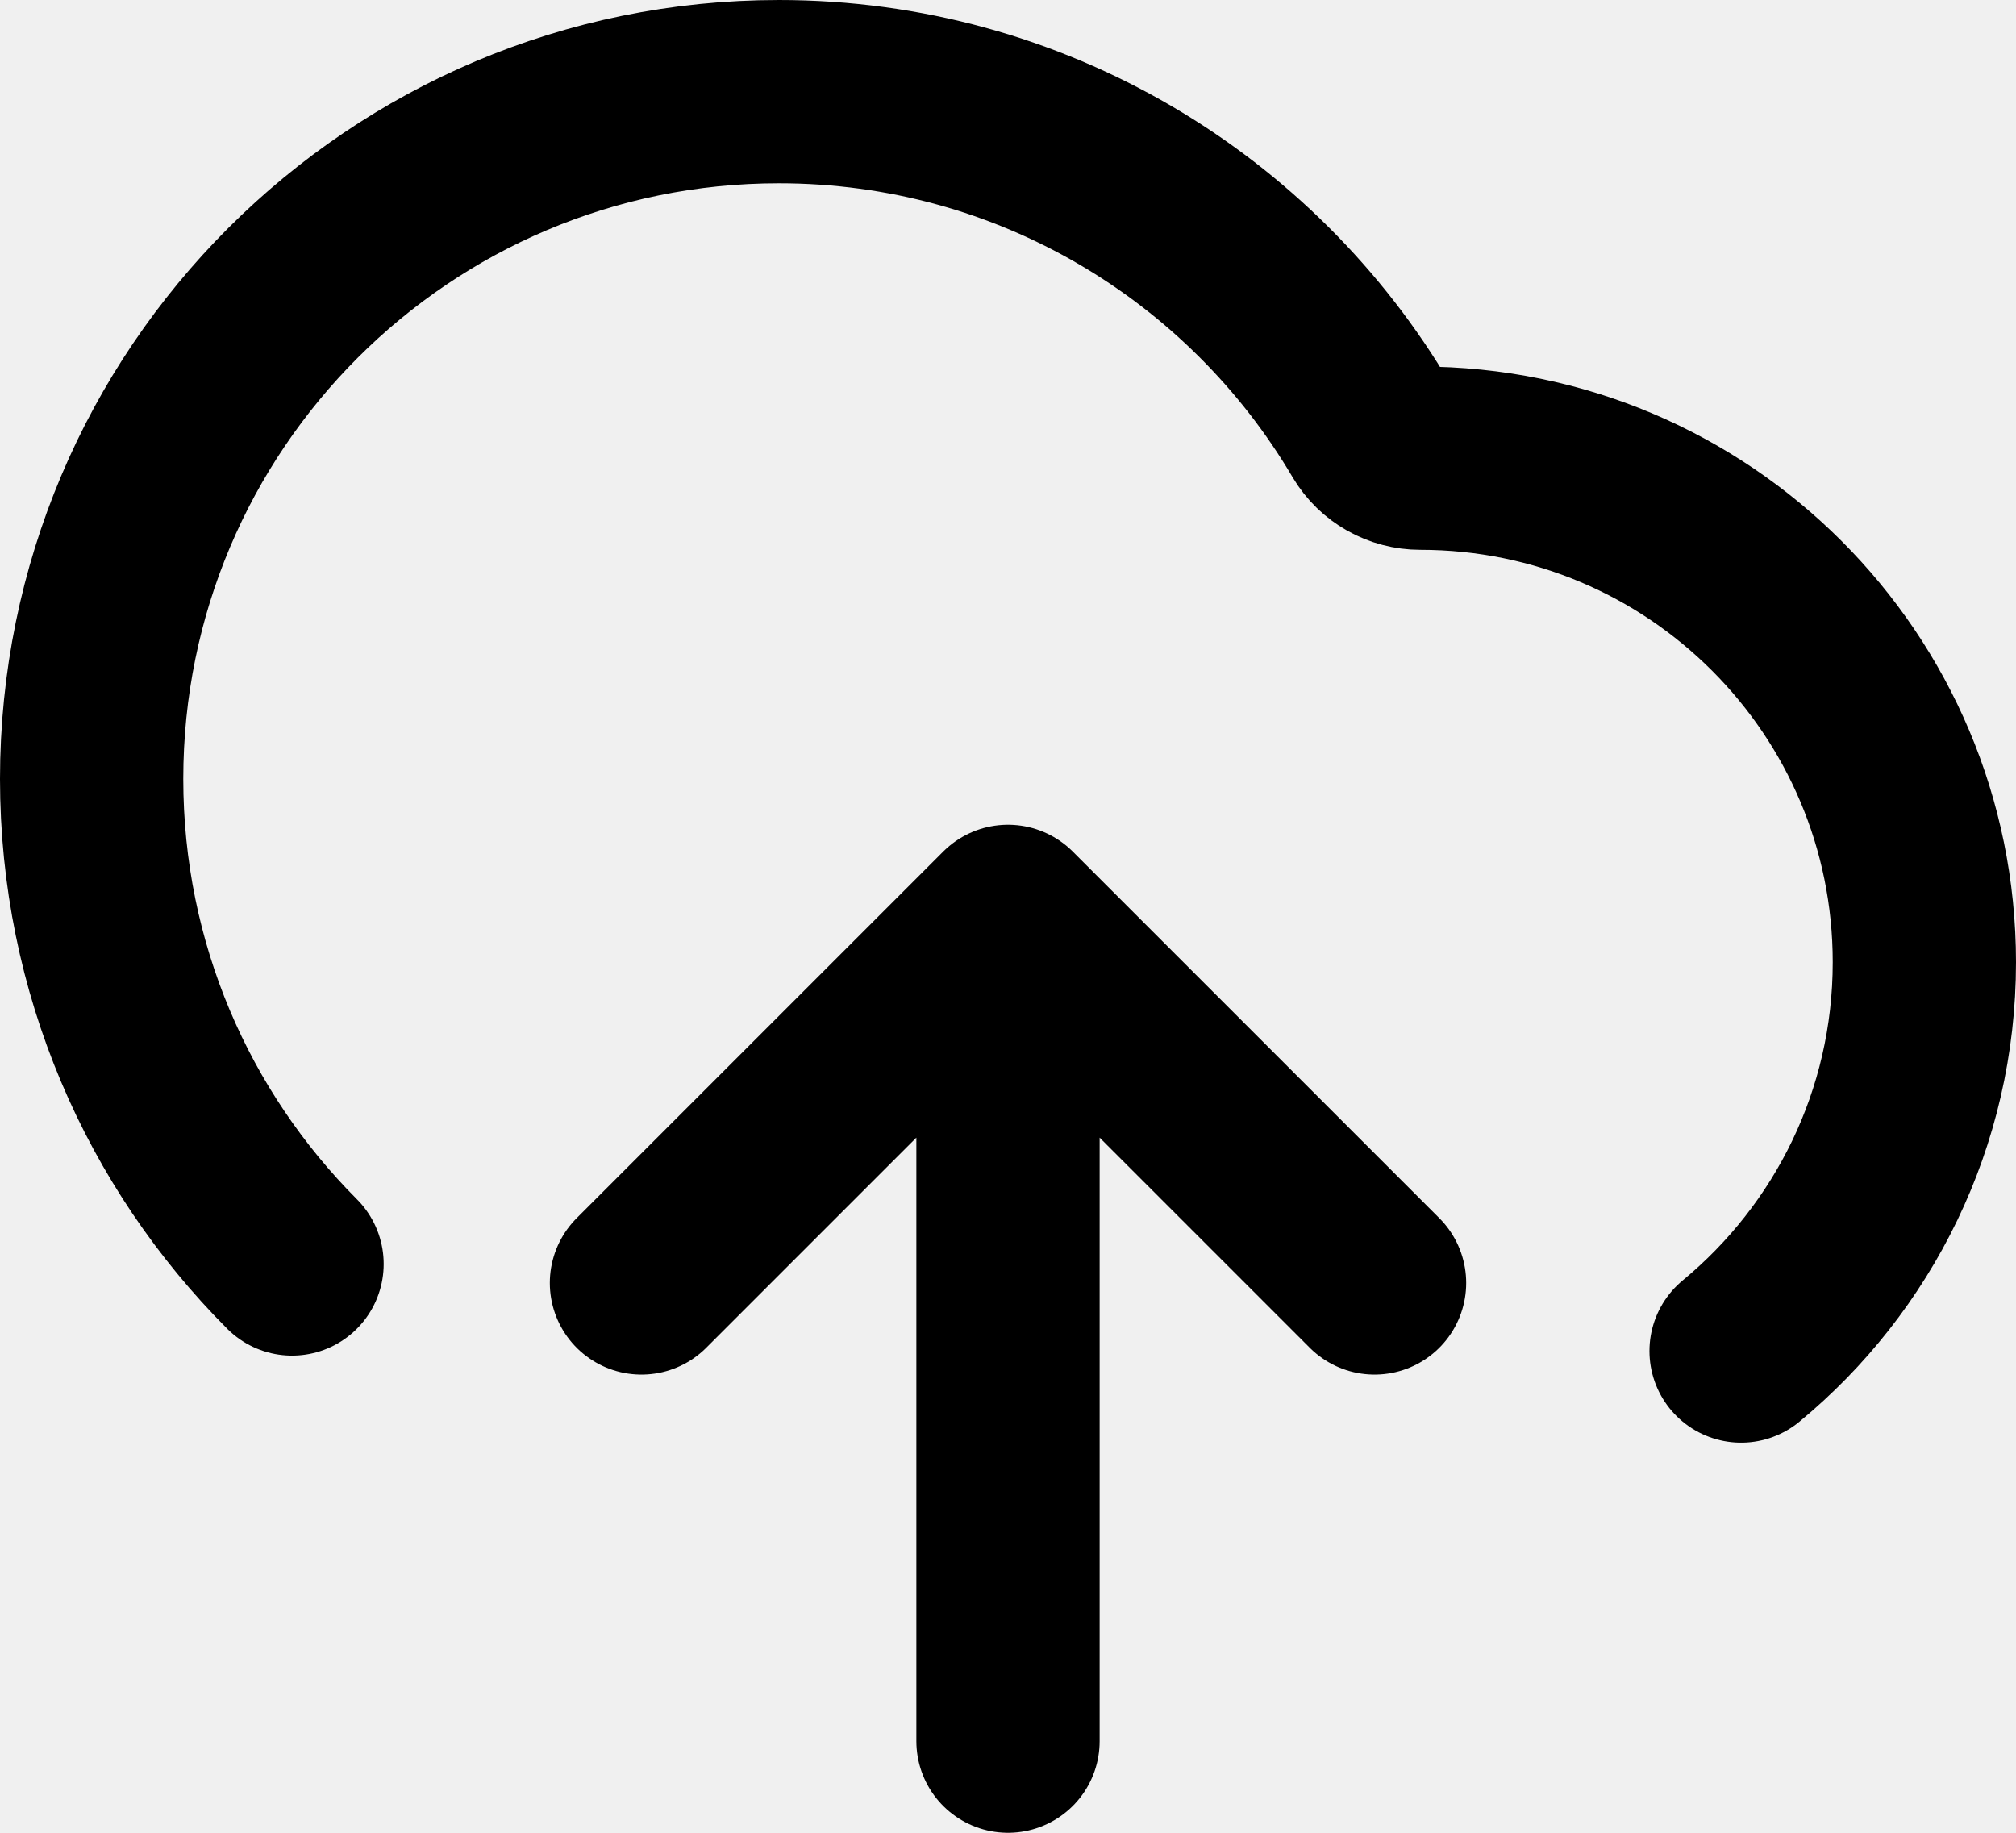
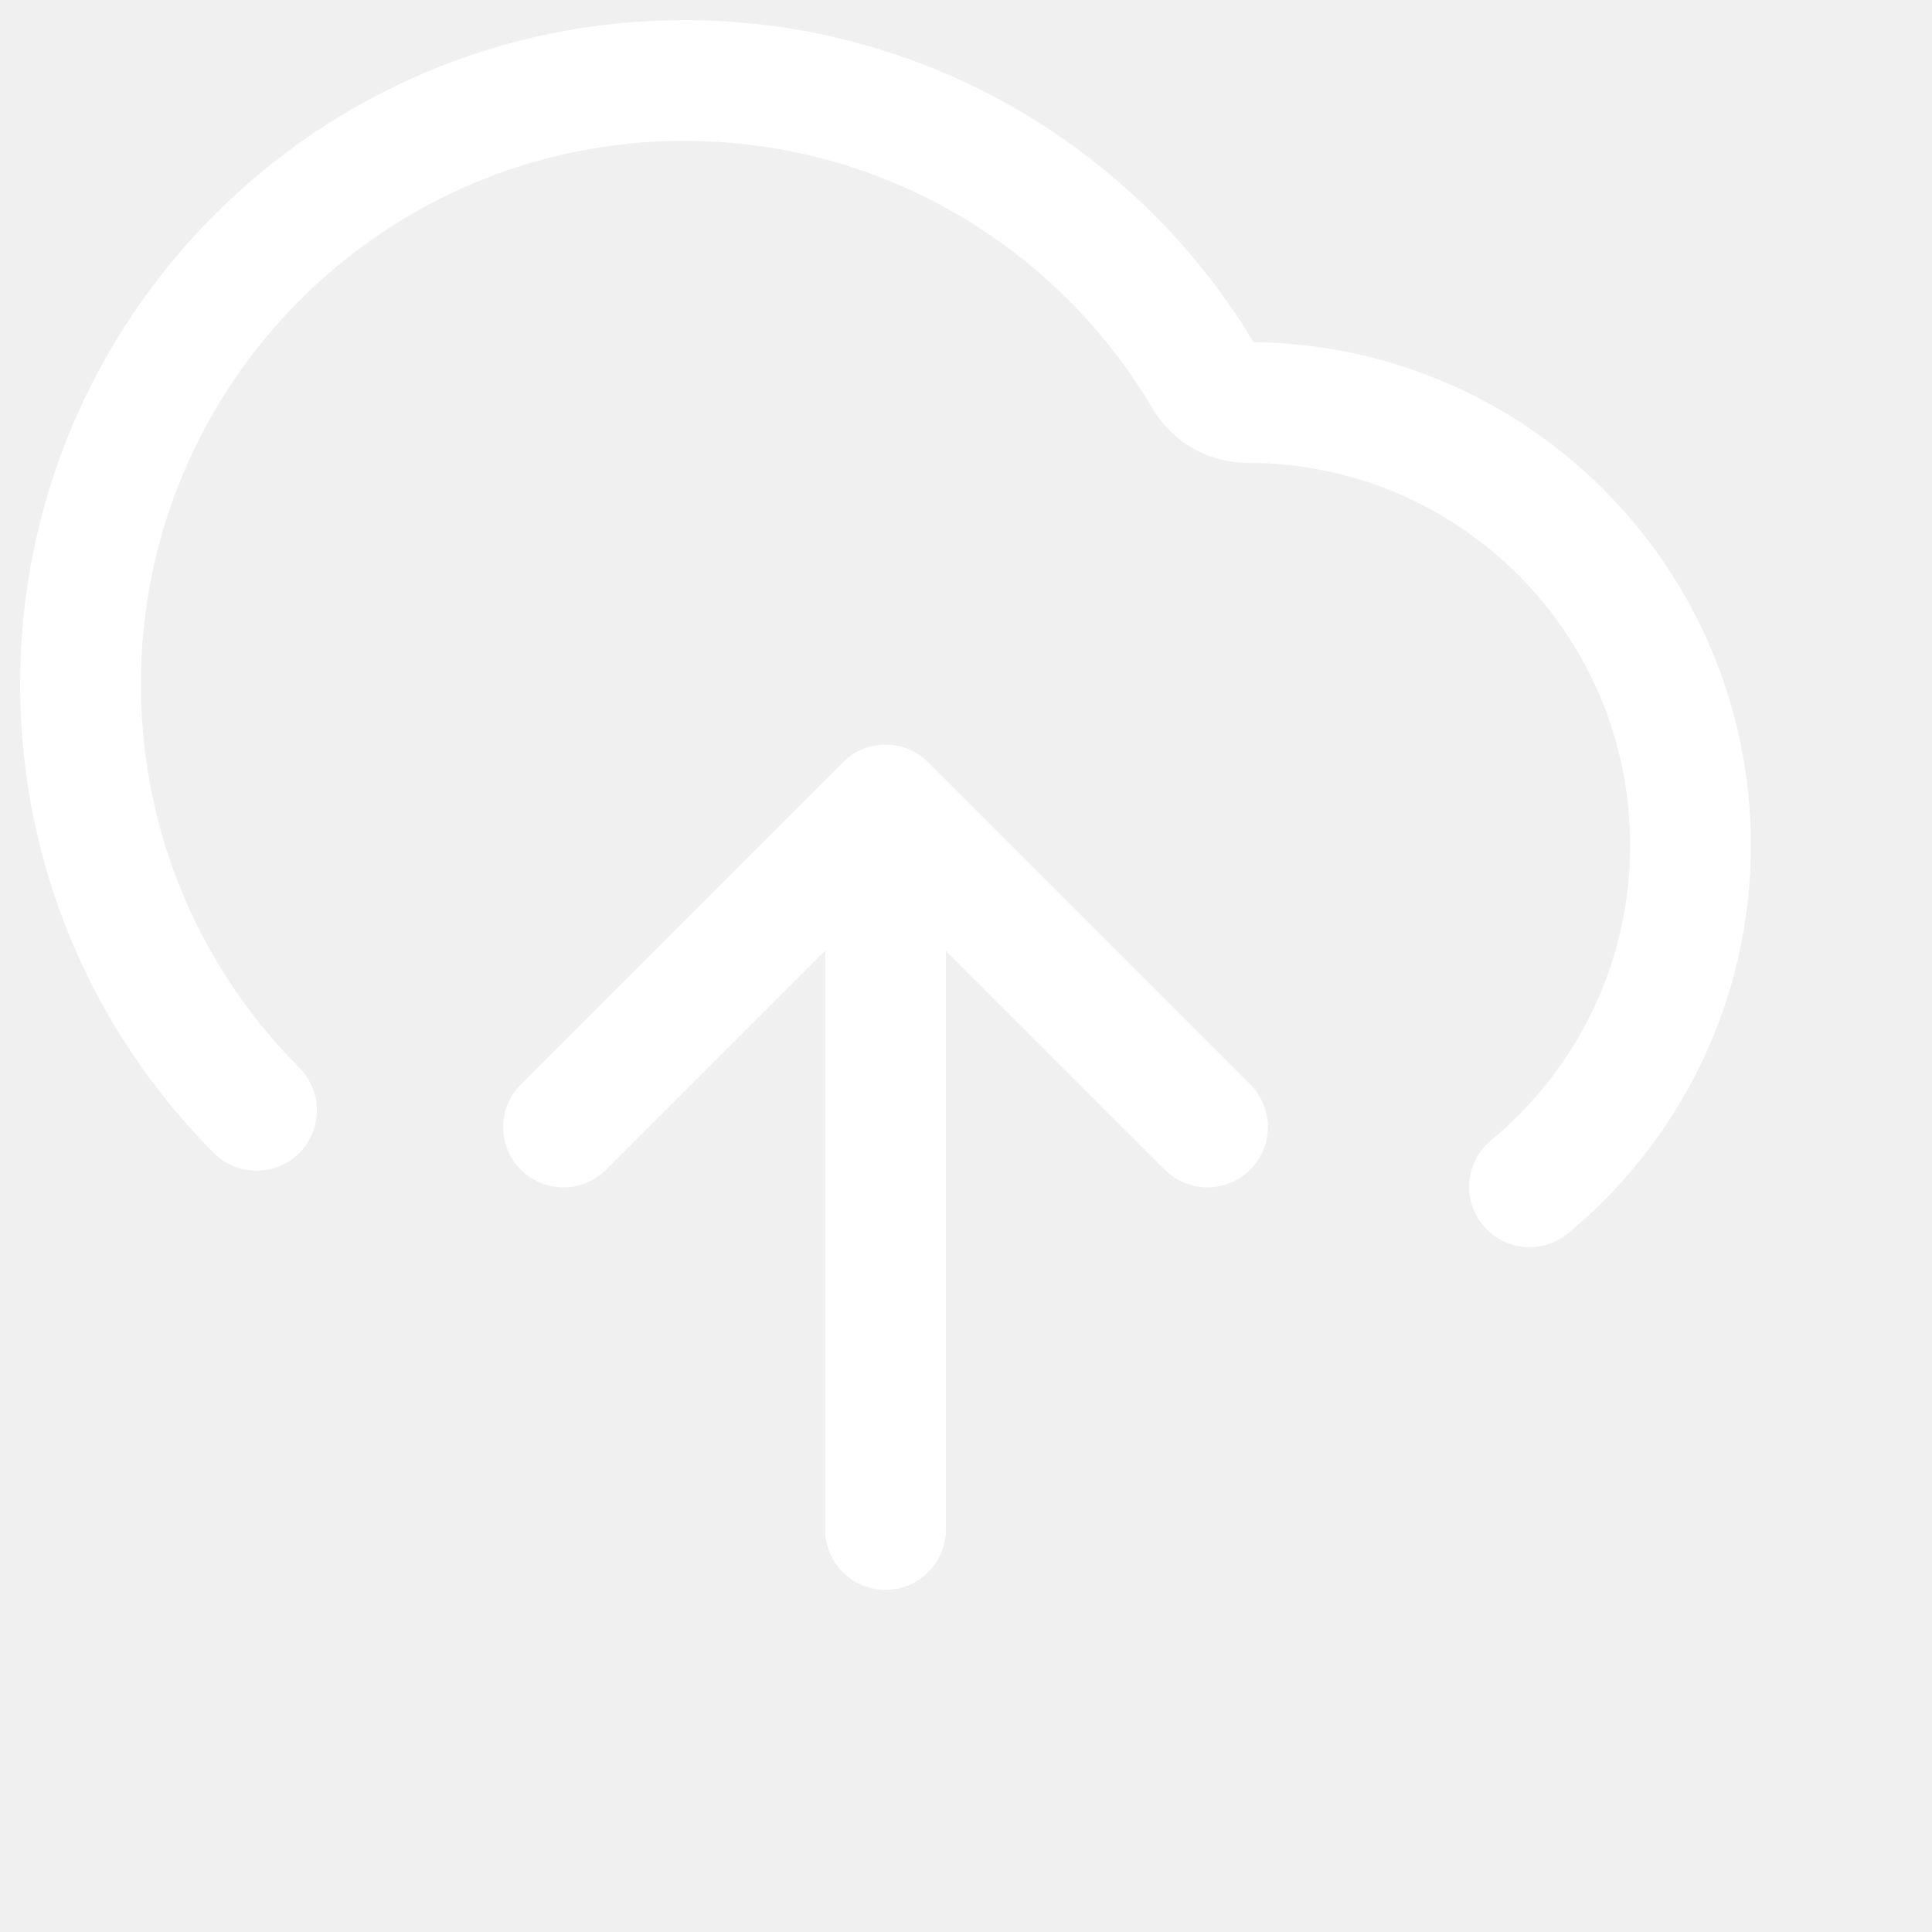
- <svg xmlns="http://www.w3.org/2000/svg" width="22" height="20" viewBox="0 0 22 20" fill="none">
-   <path d="M7 14L11 10M11 10L15 14M11 10V19M19 14.743C20.221 13.734 21 12.208 21 10.5C21 7.462 18.538 5 15.5 5C15.281 5 15.077 4.886 14.966 4.698C13.662 2.485 11.254 1 8.5 1C4.358 1 1 4.358 1 8.5C1 10.566 1.835 12.437 3.187 13.793" stroke="black" stroke-width="2" stroke-linecap="round" stroke-linejoin="round" />
+ <svg xmlns="http://www.w3.org/2000/svg" width="20" height="20" viewBox="0 0 24 24" fill="none">
+   <path d="M7 14L11 10M11 10L15 14M11 10V19M19 14.743C20.221 13.734 21 12.208 21 10.5C21 7.462 18.538 5 15.5 5C15.281 5 15.077 4.886 14.966 4.698C13.662 2.485 11.254 1 8.5 1C4.358 1 1 4.358 1 8.5C1 10.566 1.835 12.437 3.187 13.793" stroke="white" stroke-width="1.5" stroke-linecap="round" stroke-linejoin="round" />
</svg>
